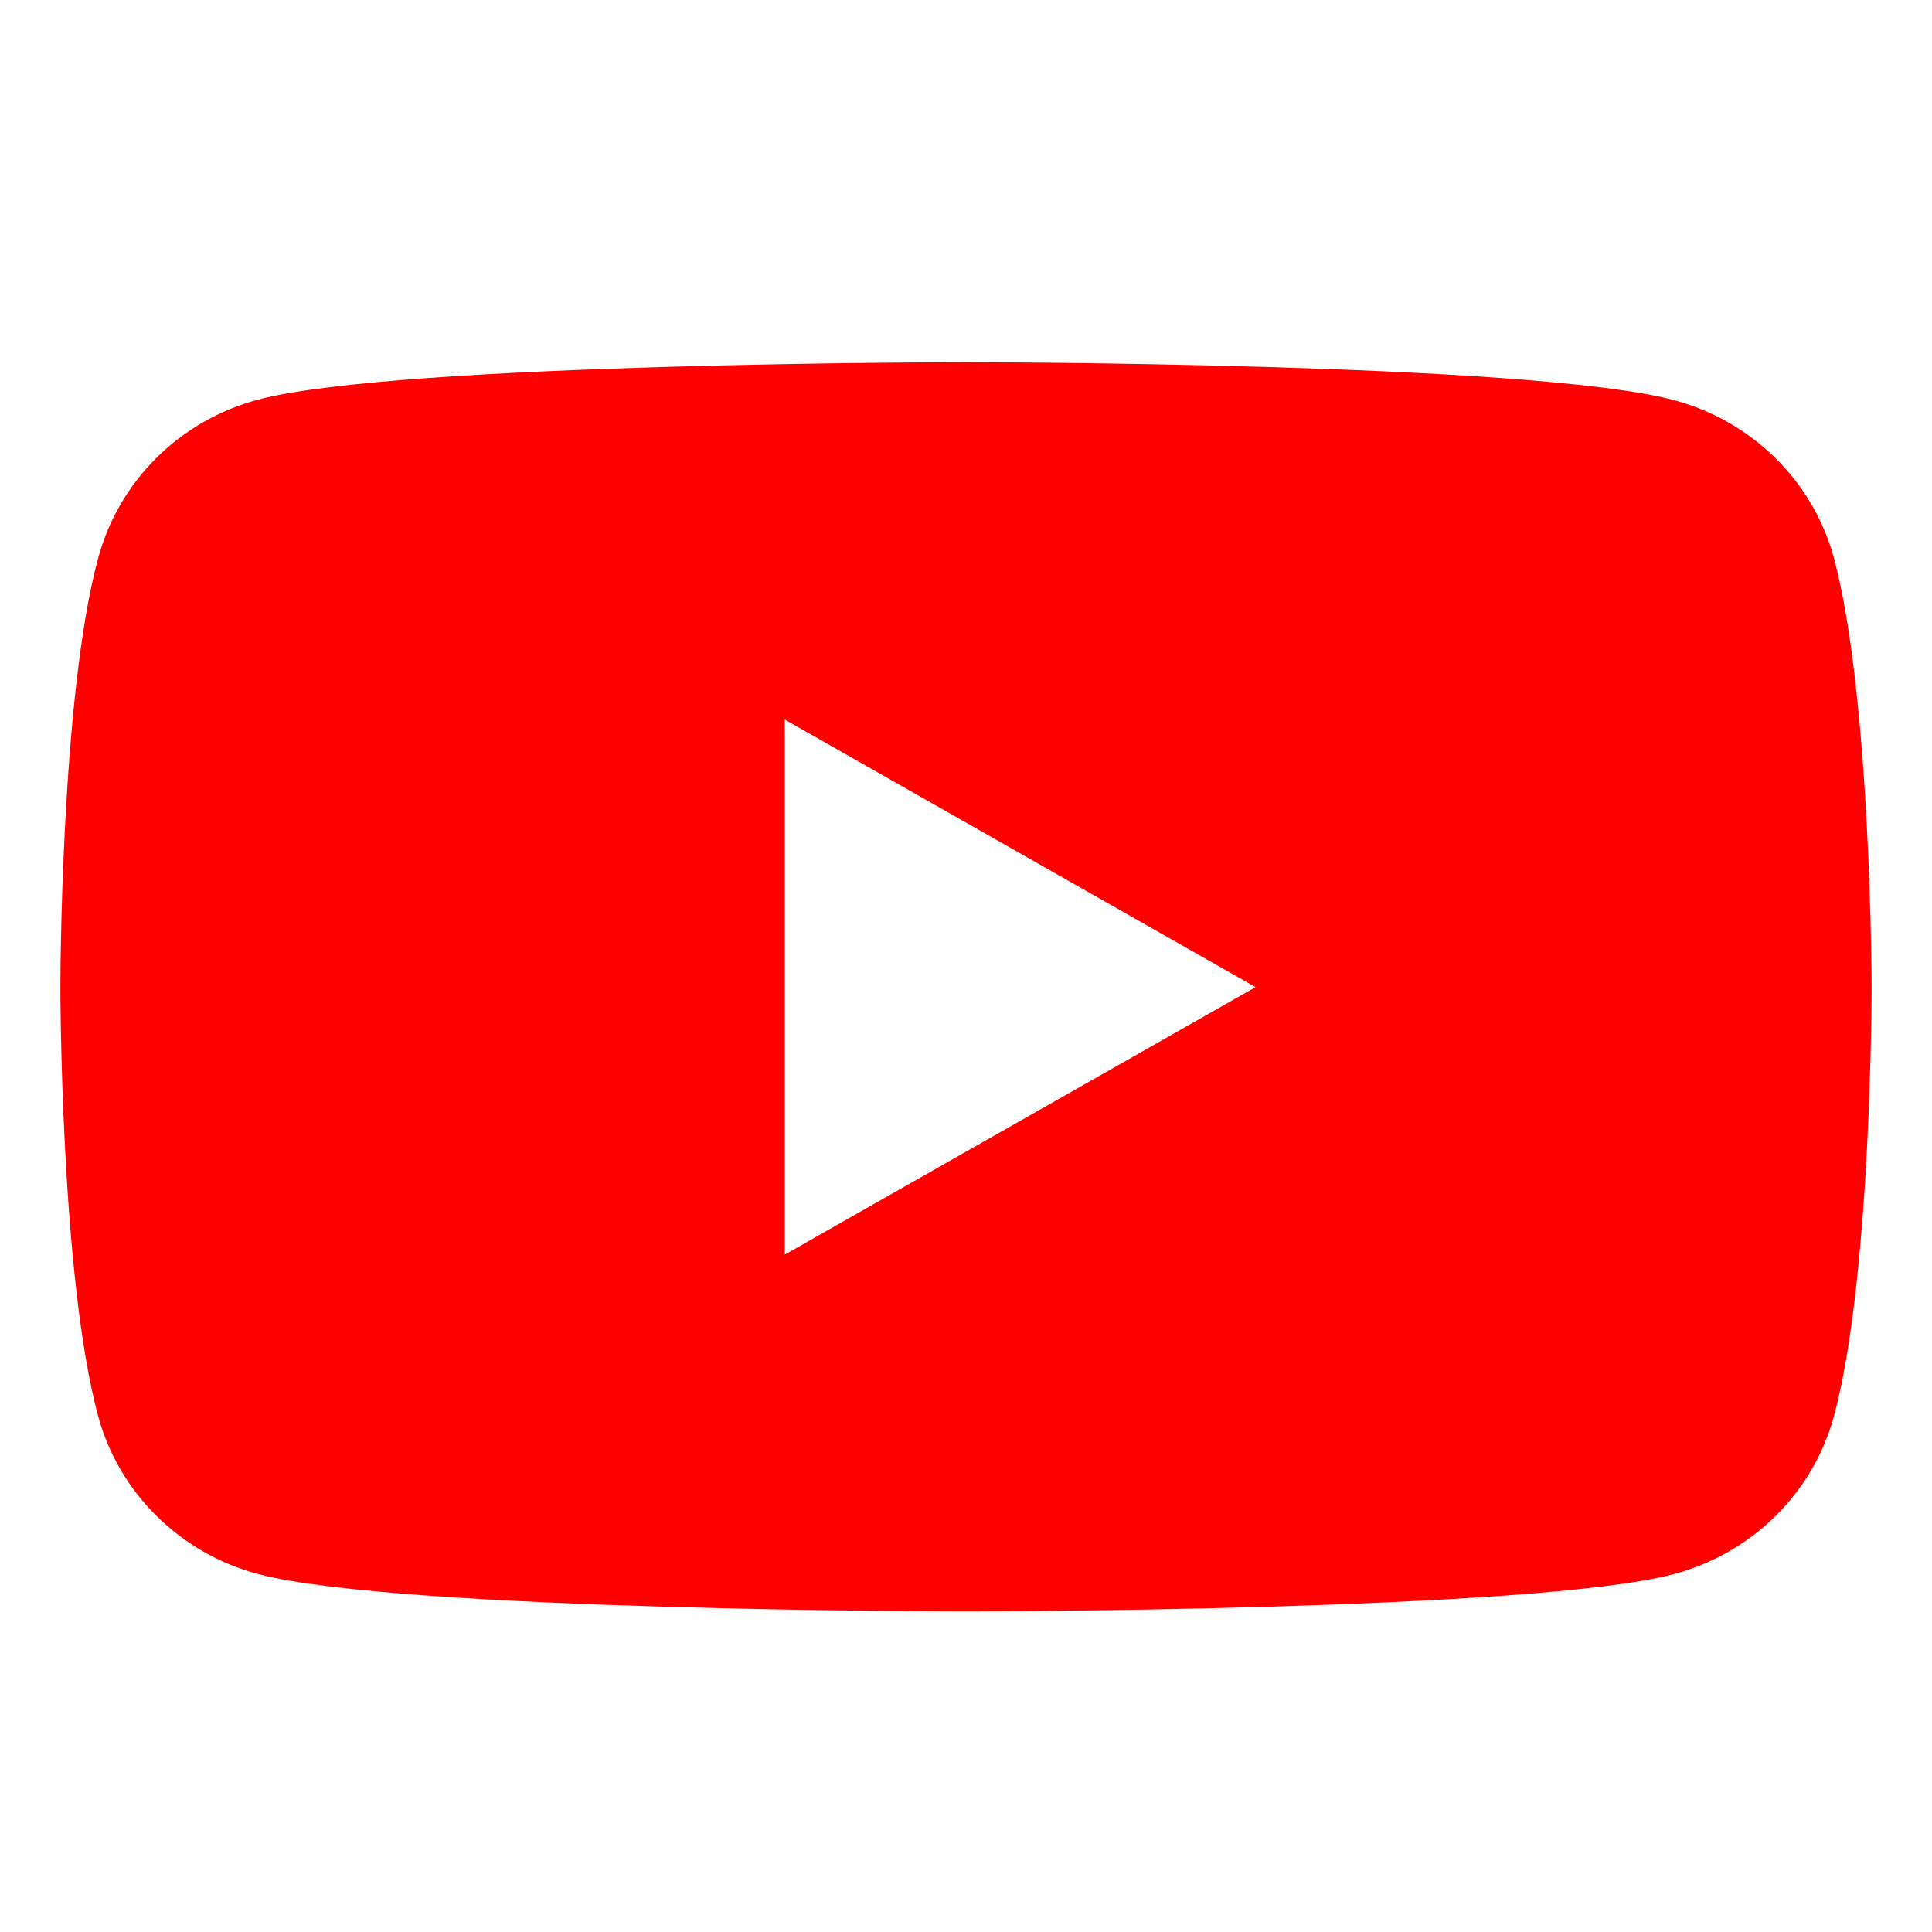
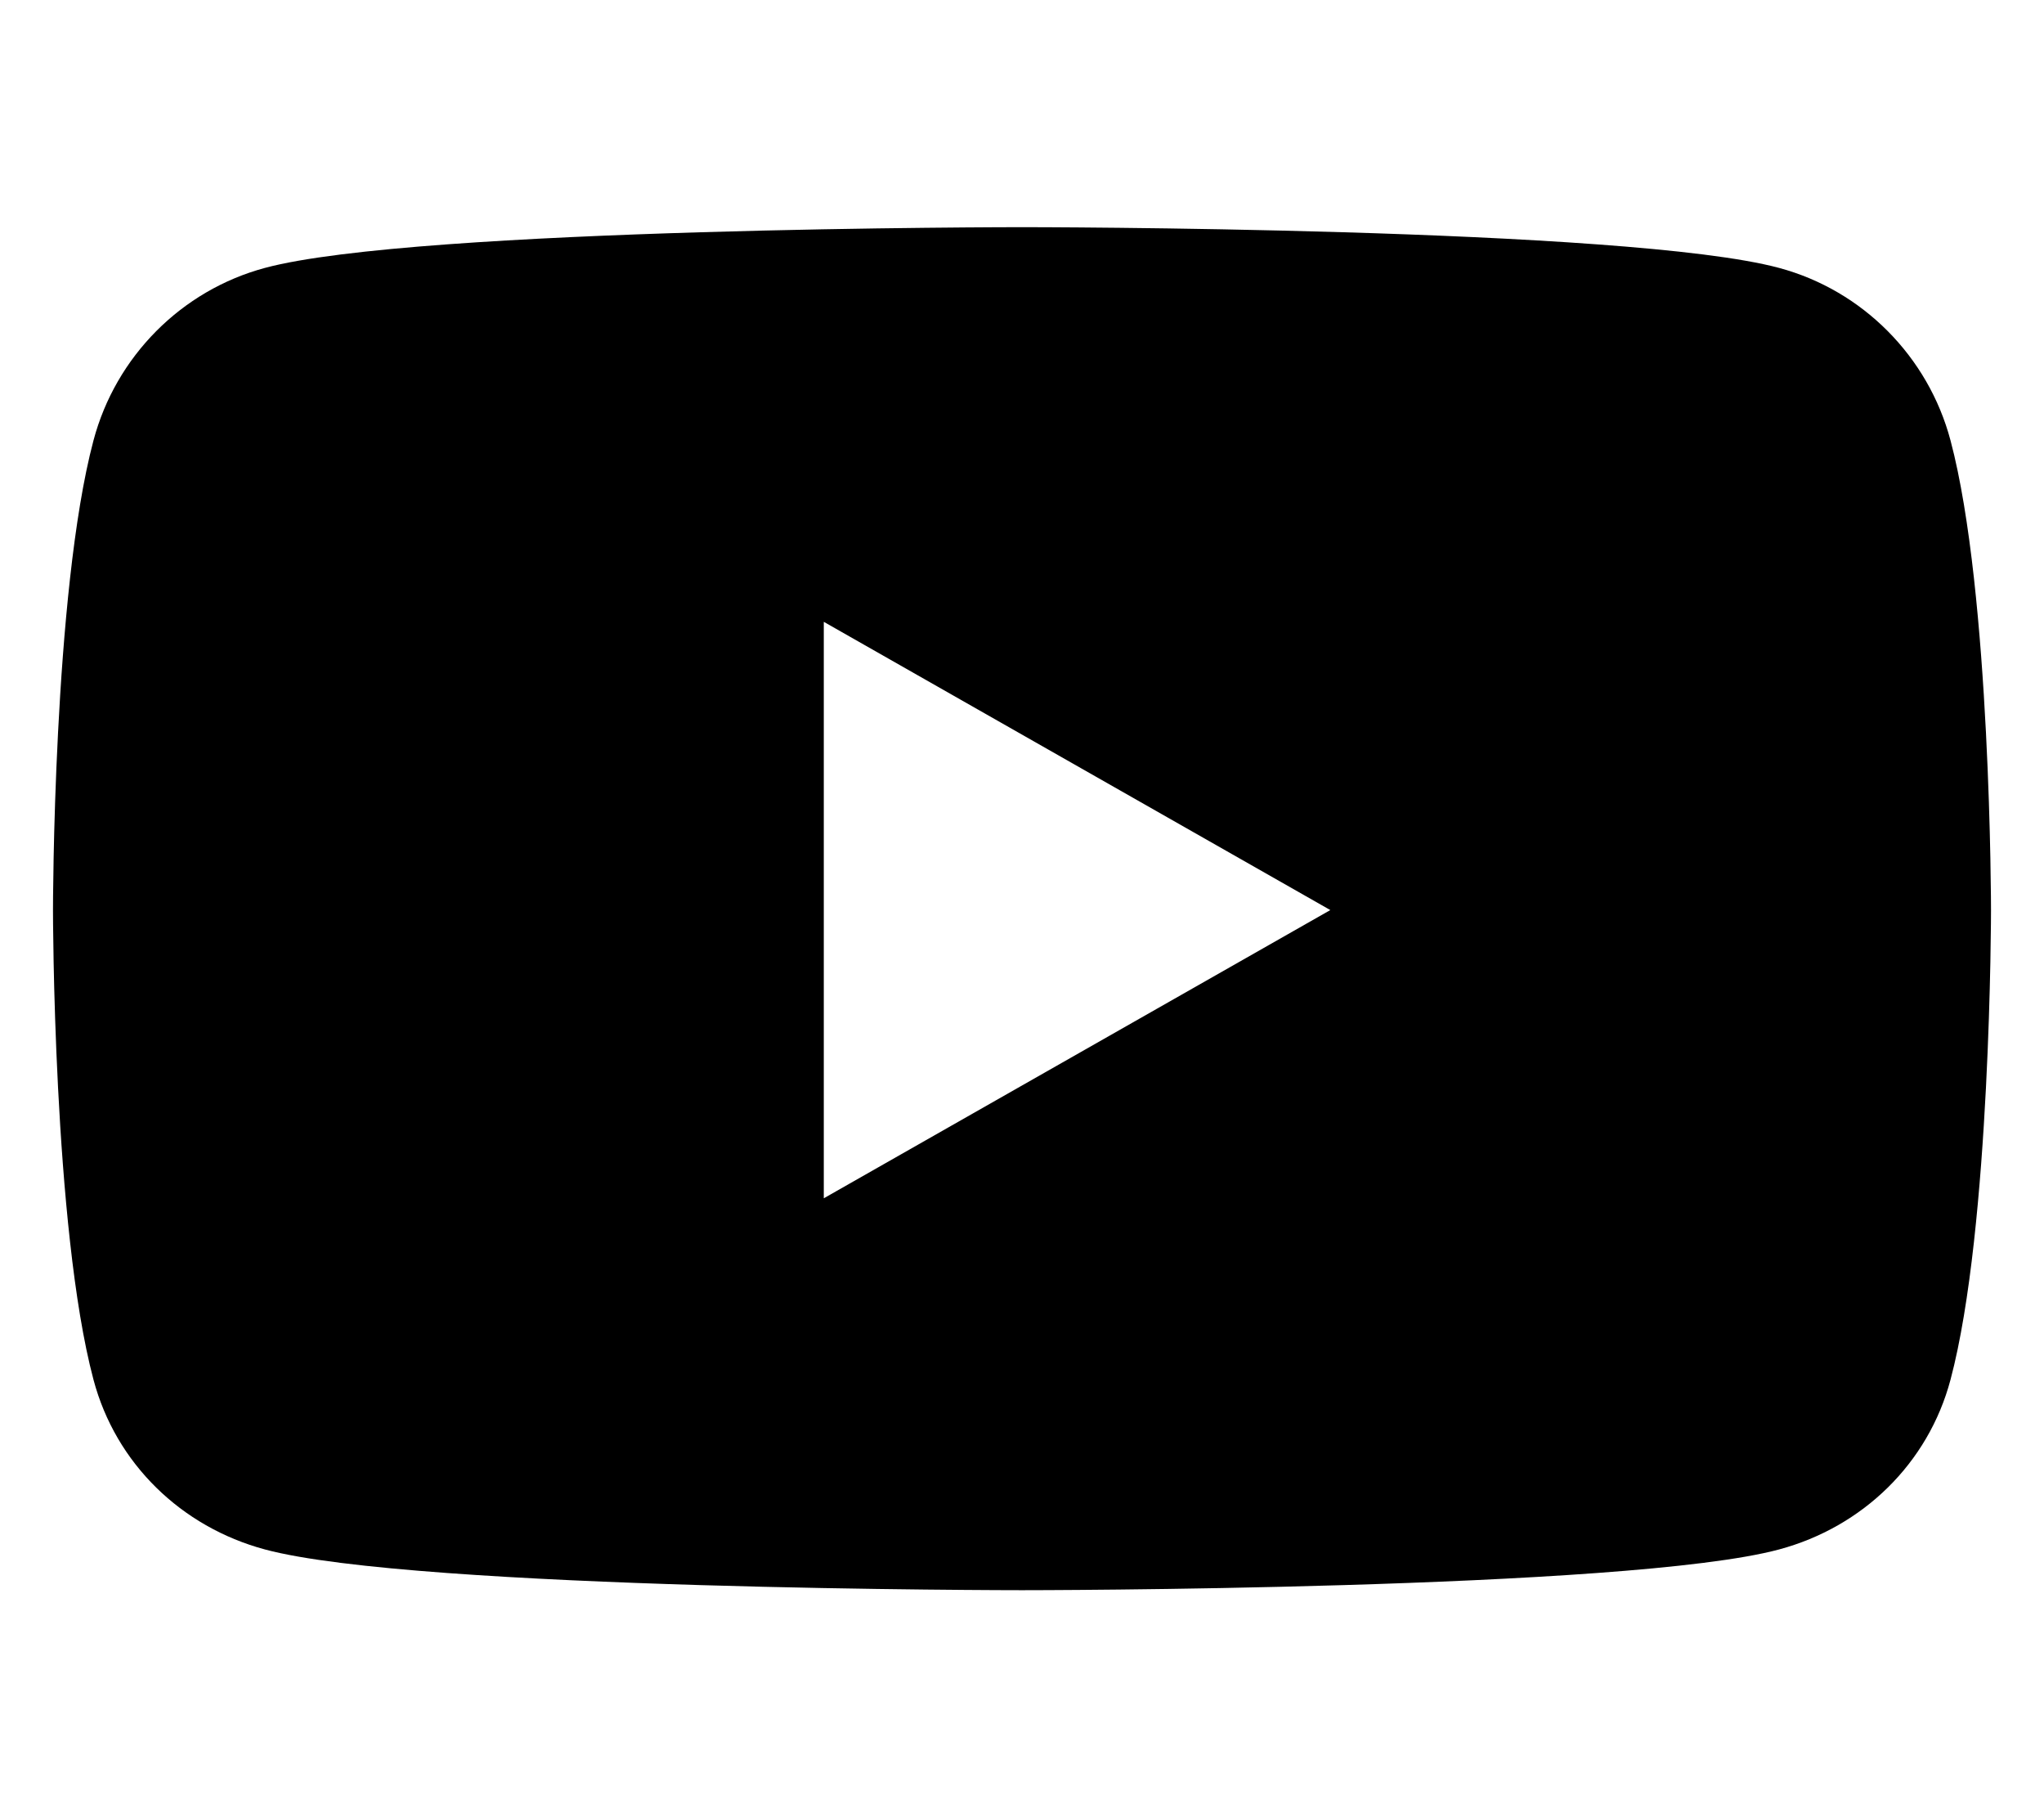
- <svg xmlns="http://www.w3.org/2000/svg" width="32" height="32" viewBox="0 0 32 32" fill="none">
-   <path fill-rule="evenodd" clip-rule="evenodd" d="M29.403 7.584C29.869 8.043 30.204 8.613 30.375 9.239C30.993 11.542 31 16.35 31 16.35C31 16.35 31 21.157 30.375 23.46C30.204 24.086 29.869 24.657 29.403 25.115C28.938 25.573 28.358 25.903 27.723 26.072C25.384 26.69 16 26.69 16 26.69C16 26.69 6.618 26.69 4.28 26.072C3.644 25.904 3.064 25.574 2.599 25.115C2.133 24.657 1.798 24.086 1.627 23.46C1 21.157 1 16.35 1 16.35C1 16.35 1 11.542 1.627 9.239C1.797 8.611 2.131 8.039 2.597 7.578C3.062 7.118 3.643 6.787 4.28 6.618C6.616 6 16 6 16 6C16 6 25.382 6 27.723 6.627C28.358 6.796 28.938 7.126 29.403 7.584ZM20.796 16.35L12.999 20.78V11.919L20.796 16.35Z" fill="#FF0000" />
+ <svg xmlns="http://www.w3.org/2000/svg" viewBox="0 0 576 512">
+   <path d="M549.655 124.083c-6.281-23.65-24.787-42.276-48.284-48.597C458.781 64 288 64 288 64S117.22 64 74.629 75.486c-23.497 6.322-42.003 24.947-48.284 48.597-11.412 42.867-11.412 132.305-11.412 132.305s0 89.438 11.412 132.305c6.281 23.65 24.787 41.5 48.284 47.821C117.22 448 288 448 288 448s170.78 0 213.371-11.486c23.497-6.321 42.003-24.171 48.284-47.821 11.412-42.867 11.412-132.305 11.412-132.305s0-89.438-11.412-132.305zm-317.51 213.508V175.185l142.739 81.205-142.739 81.201z" />
</svg>
